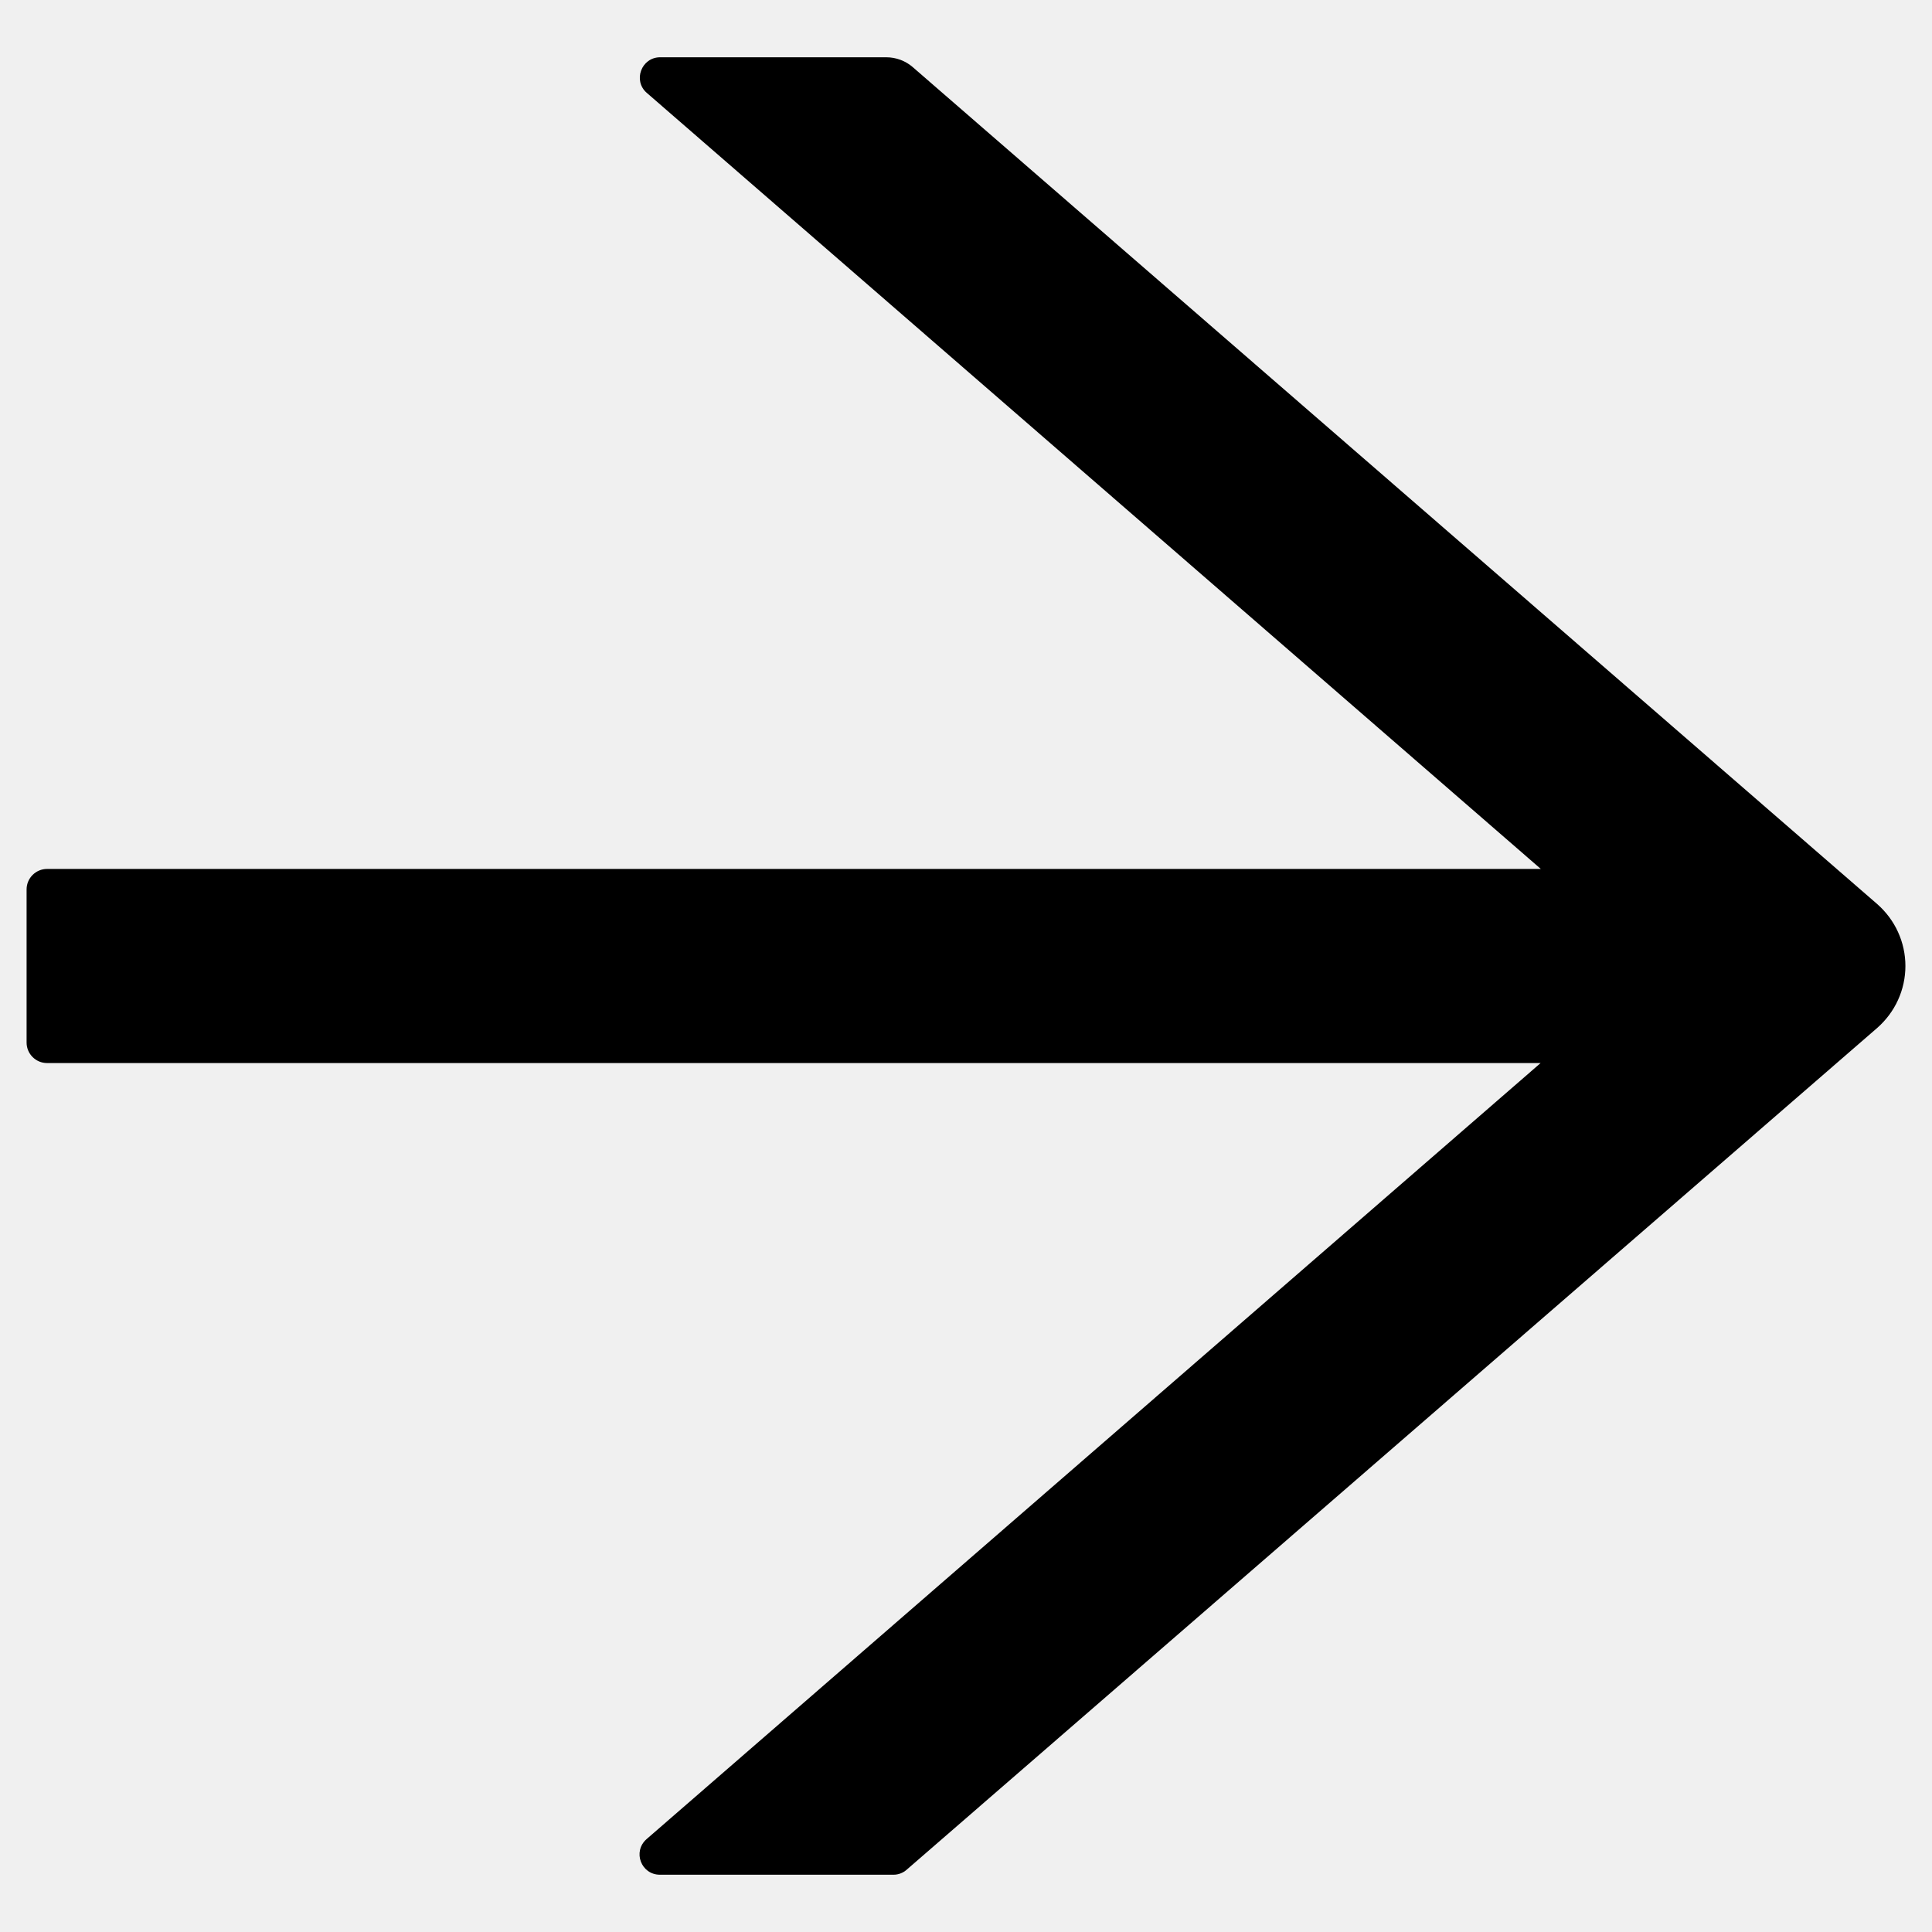
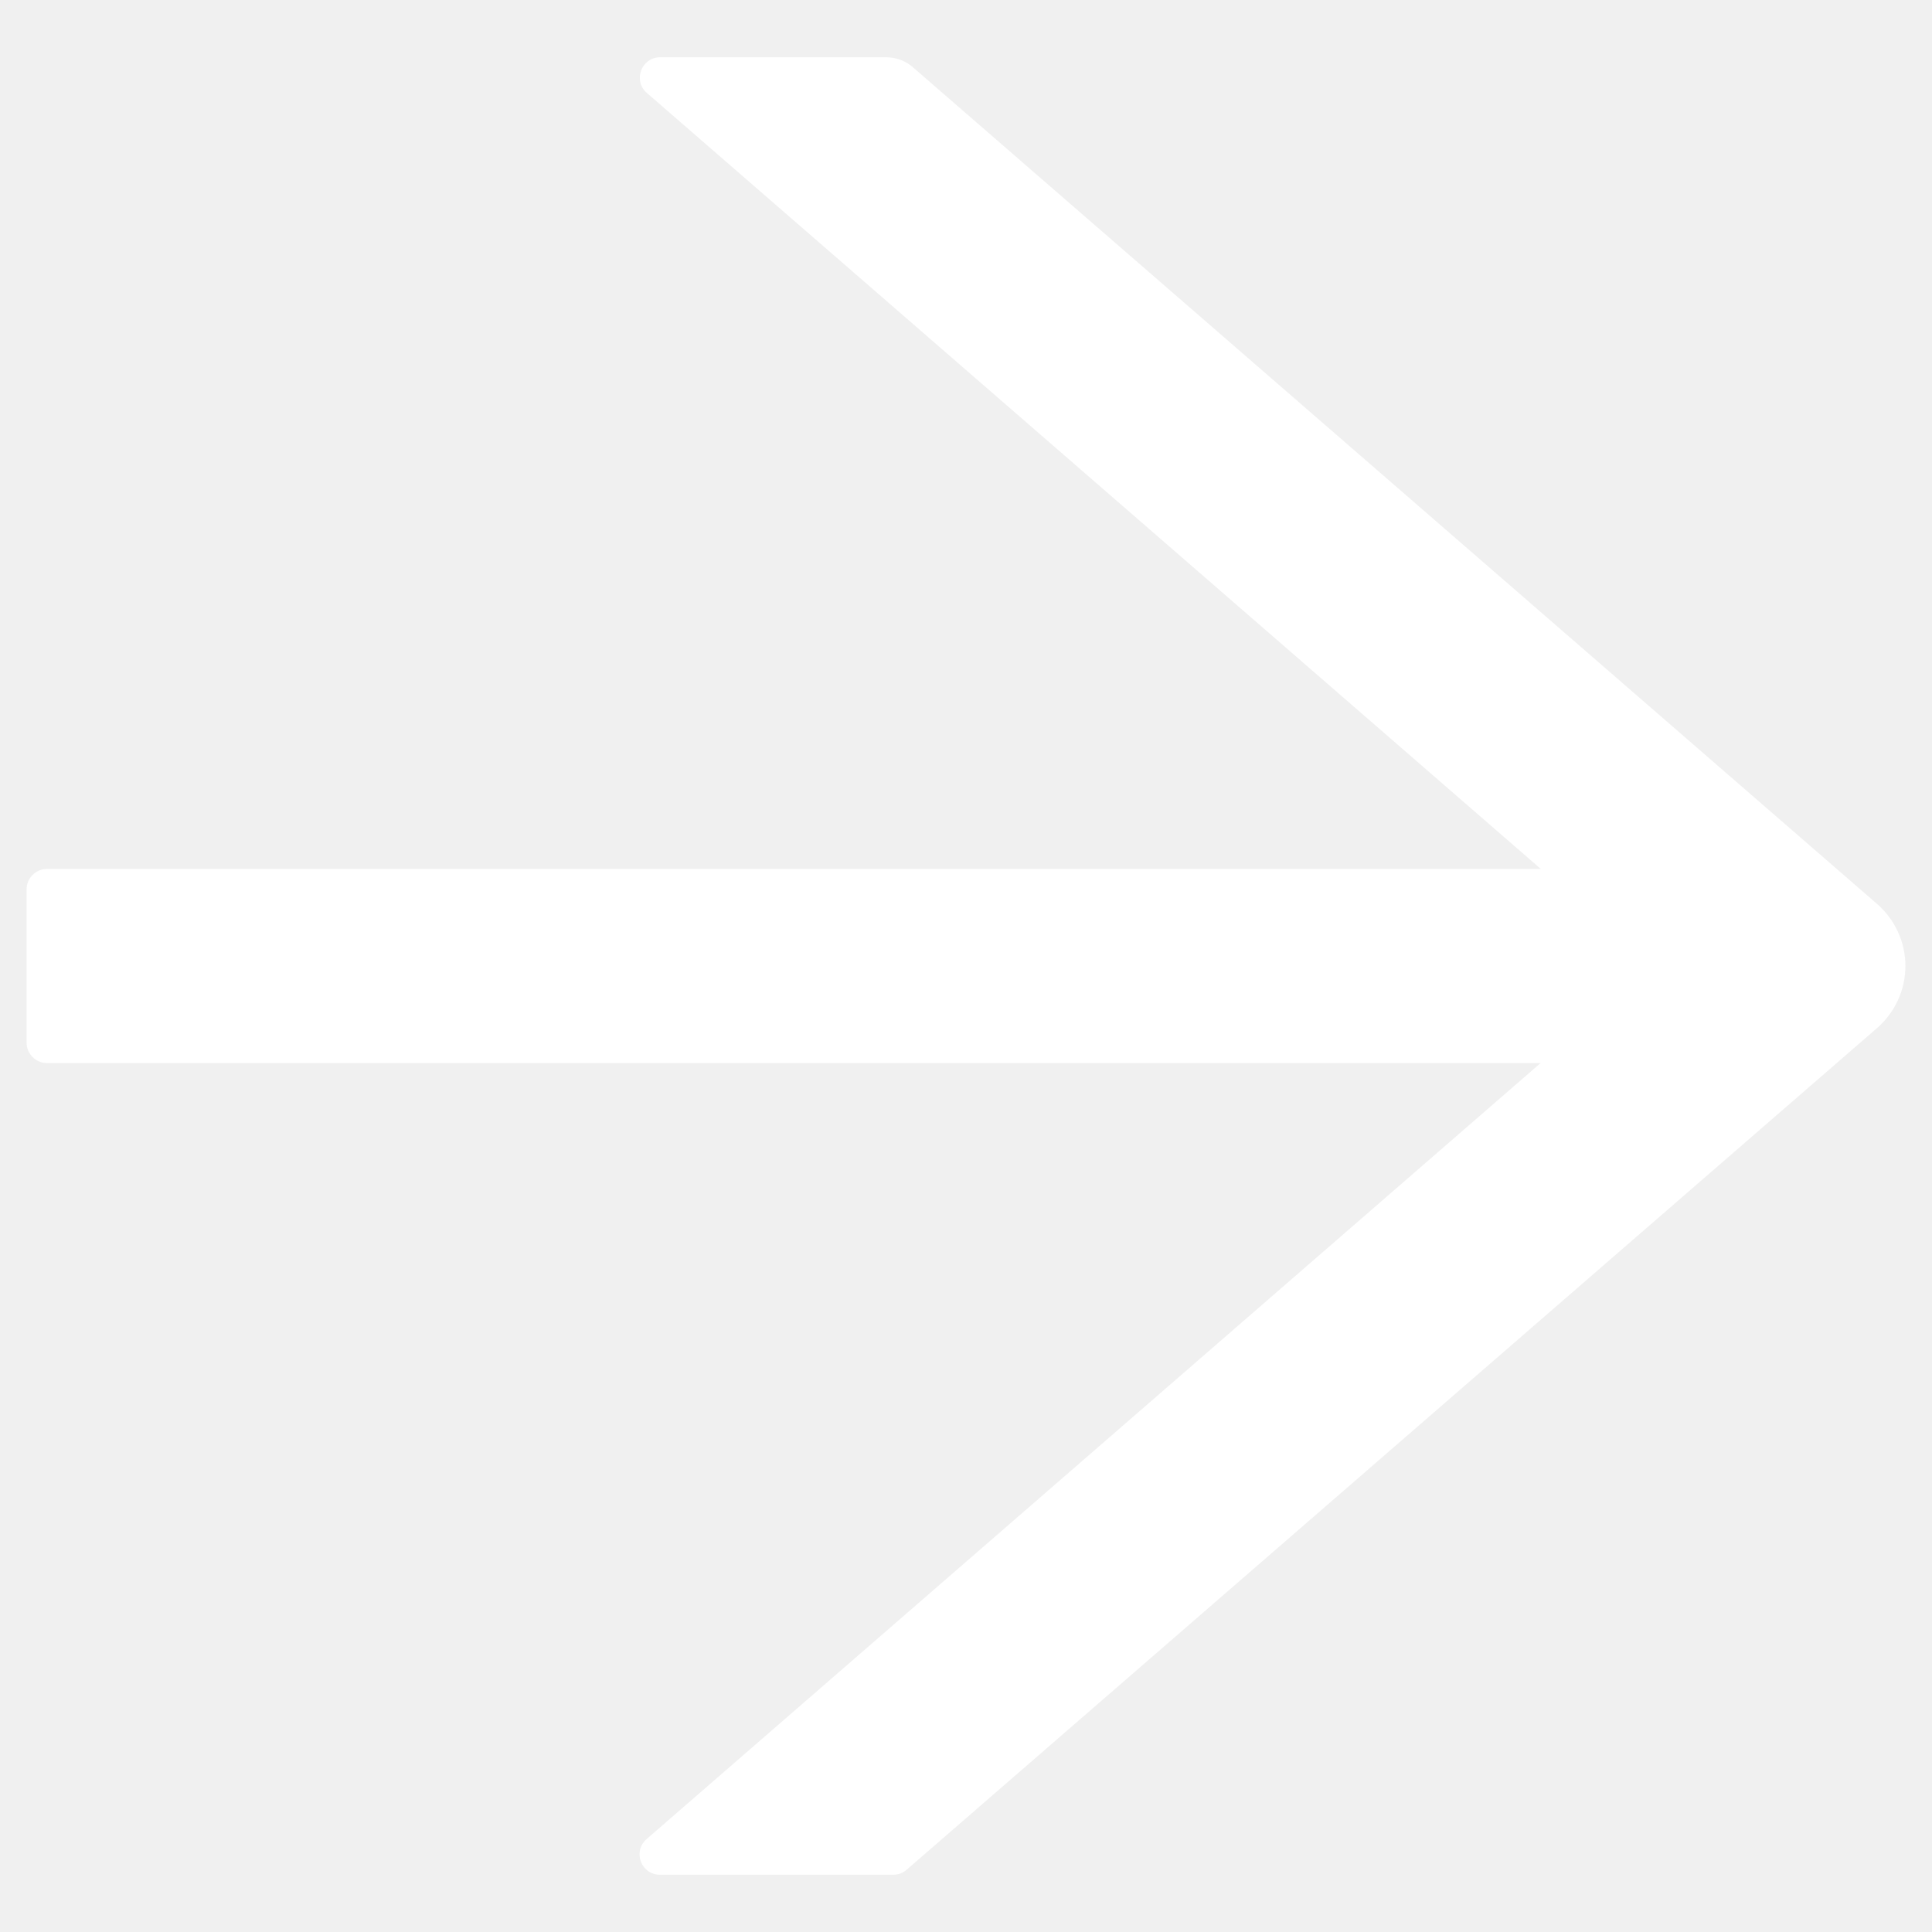
<svg xmlns="http://www.w3.org/2000/svg" width="17" height="17" viewBox="0 0 17 17" fill="none">
-   <path d="M16.519 7.956L8.033 0.592C7.968 0.535 7.885 0.504 7.797 0.504H5.809C5.643 0.504 5.567 0.711 5.692 0.818L13.558 7.646H0.414C0.315 7.646 0.234 7.727 0.234 7.826V9.174C0.234 9.273 0.315 9.354 0.414 9.354H13.556L5.69 16.182C5.564 16.292 5.641 16.496 5.807 16.496H7.862C7.905 16.496 7.947 16.48 7.979 16.451L16.519 9.044C16.596 8.976 16.659 8.892 16.701 8.799C16.744 8.705 16.766 8.603 16.766 8.5C16.766 8.397 16.744 8.295 16.701 8.201C16.659 8.108 16.596 8.024 16.519 7.956V7.956Z" fill="black" />
+   <path d="M16.519 7.956L8.033 0.592C7.968 0.535 7.885 0.504 7.797 0.504H5.809C5.643 0.504 5.567 0.711 5.692 0.818L13.558 7.646H0.414C0.315 7.646 0.234 7.727 0.234 7.826V9.174C0.234 9.273 0.315 9.354 0.414 9.354H13.556L5.69 16.182C5.564 16.292 5.641 16.496 5.807 16.496H7.862C7.905 16.496 7.947 16.48 7.979 16.451L16.519 9.044C16.596 8.976 16.659 8.892 16.701 8.799C16.744 8.705 16.766 8.603 16.766 8.5C16.766 8.397 16.744 8.295 16.701 8.201C16.659 8.108 16.596 8.024 16.519 7.956Z" fill="white" />
</svg>
